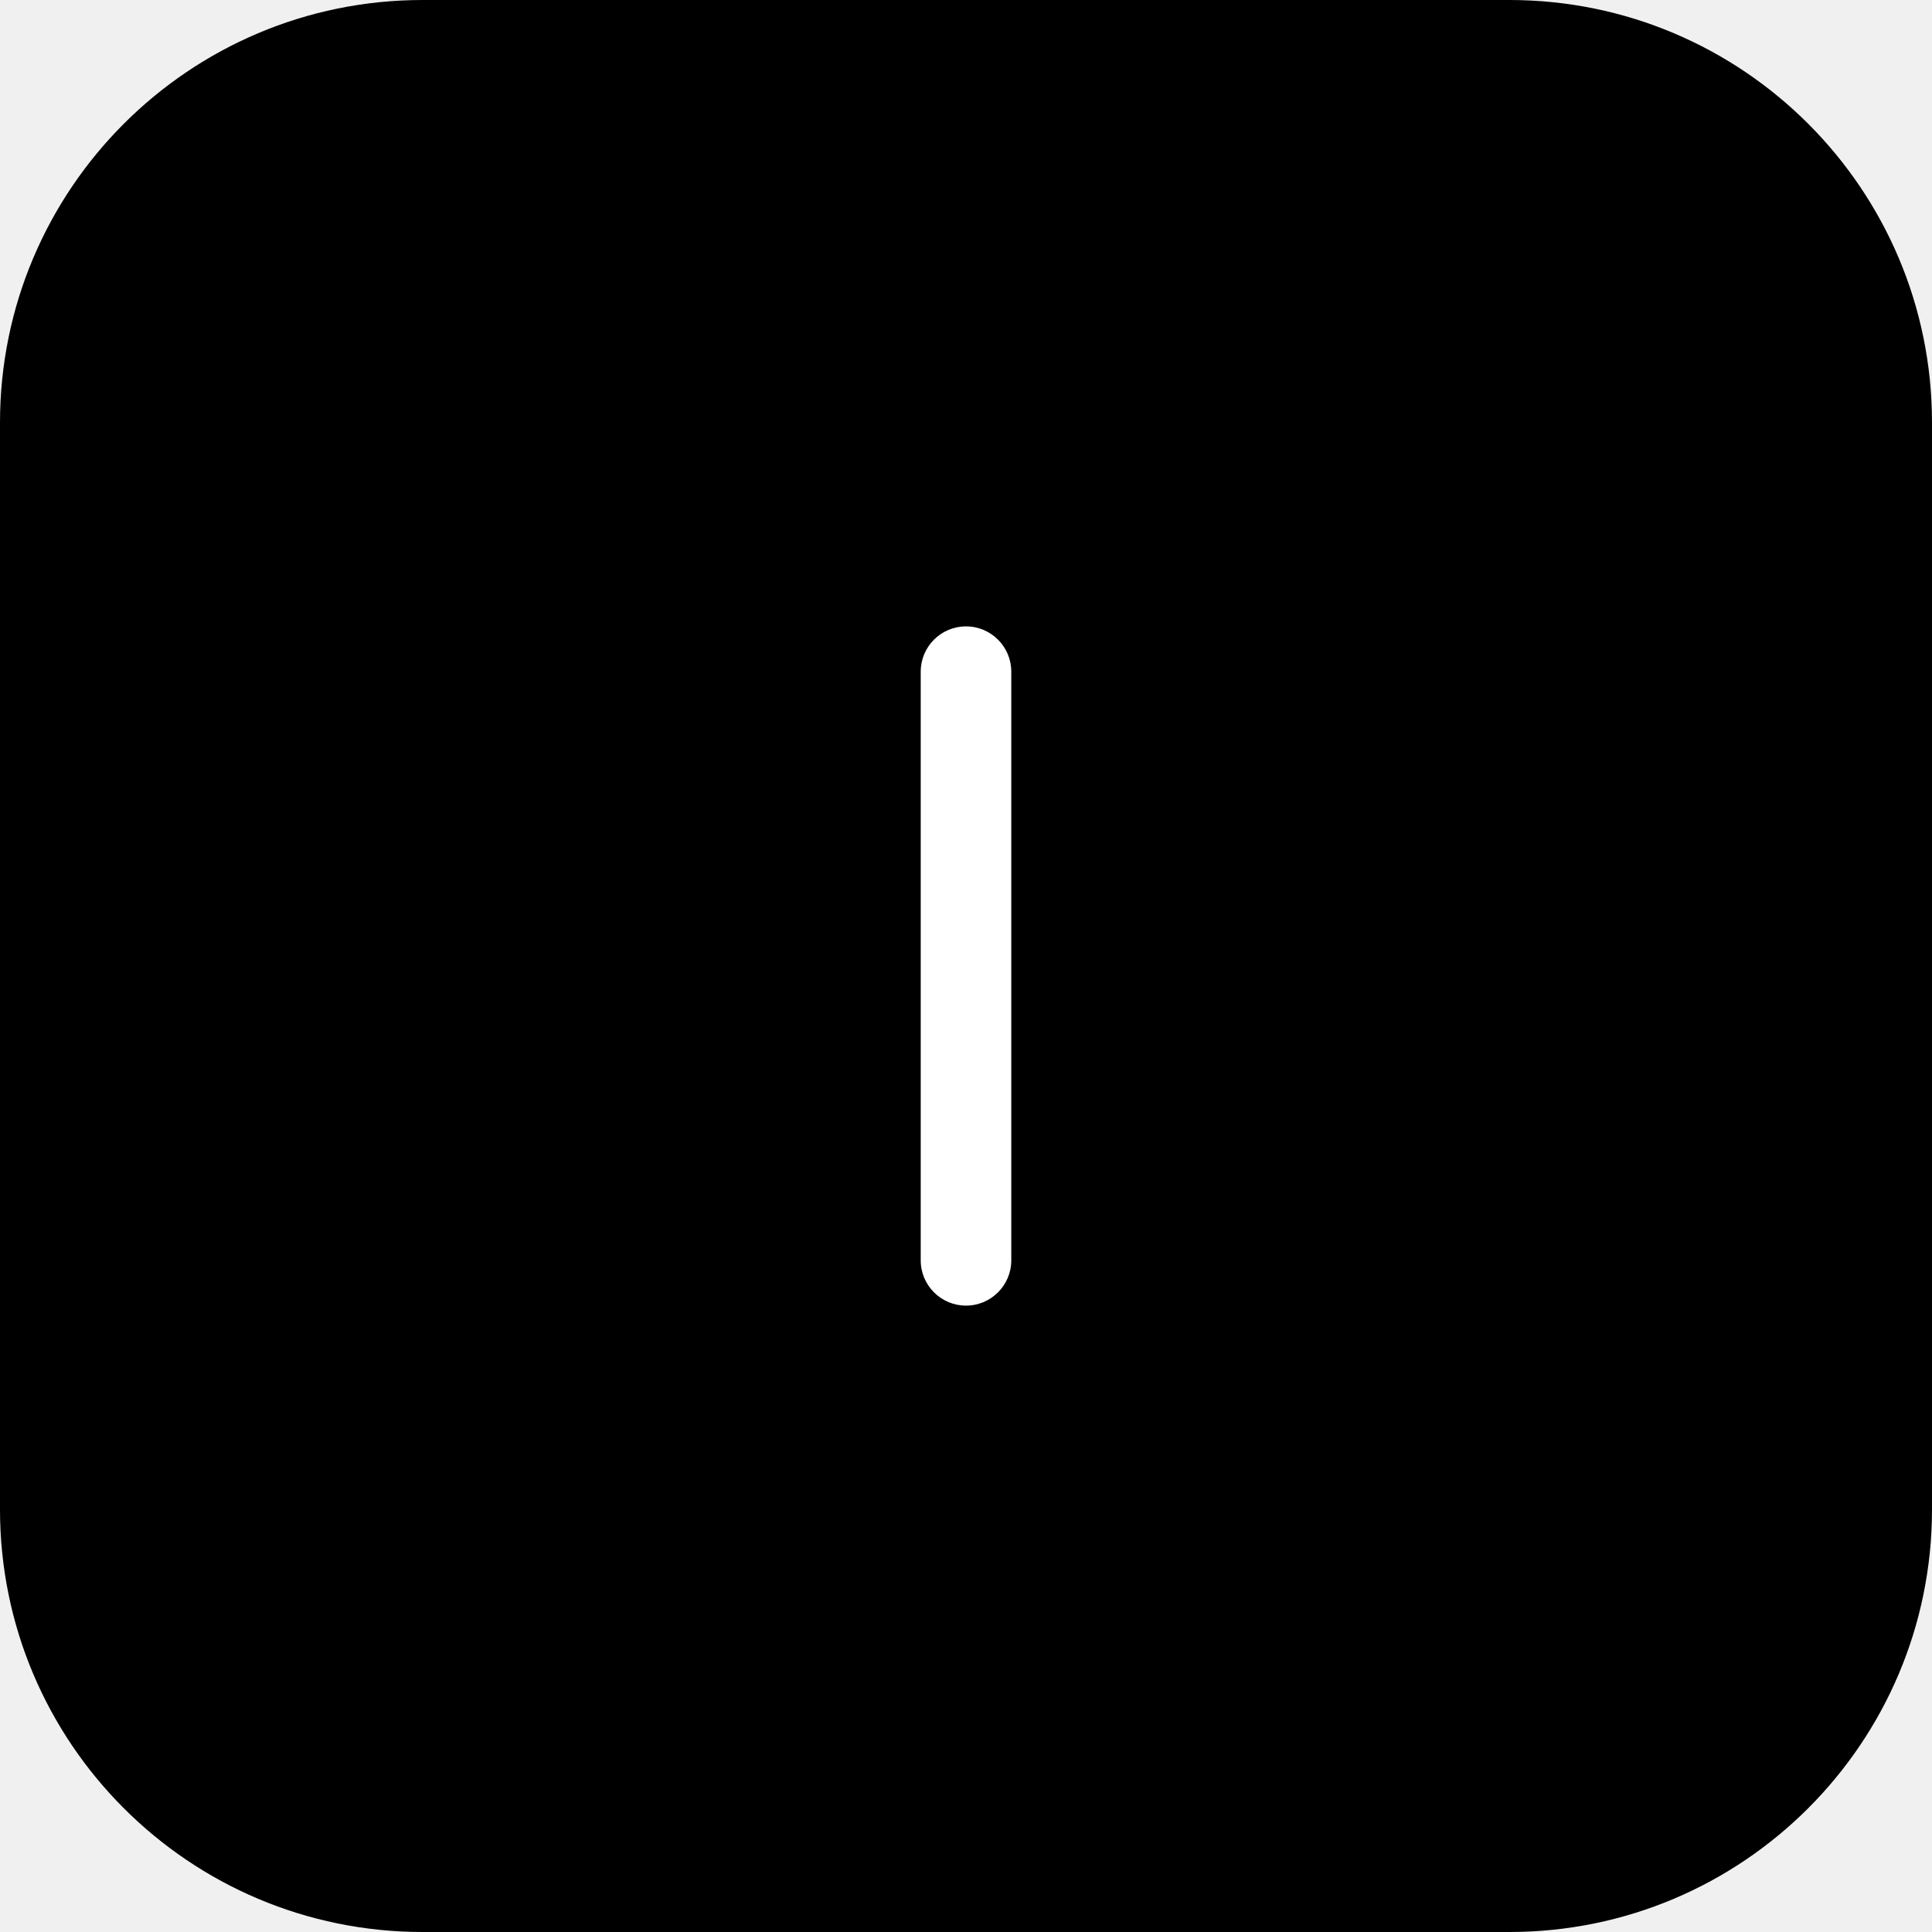
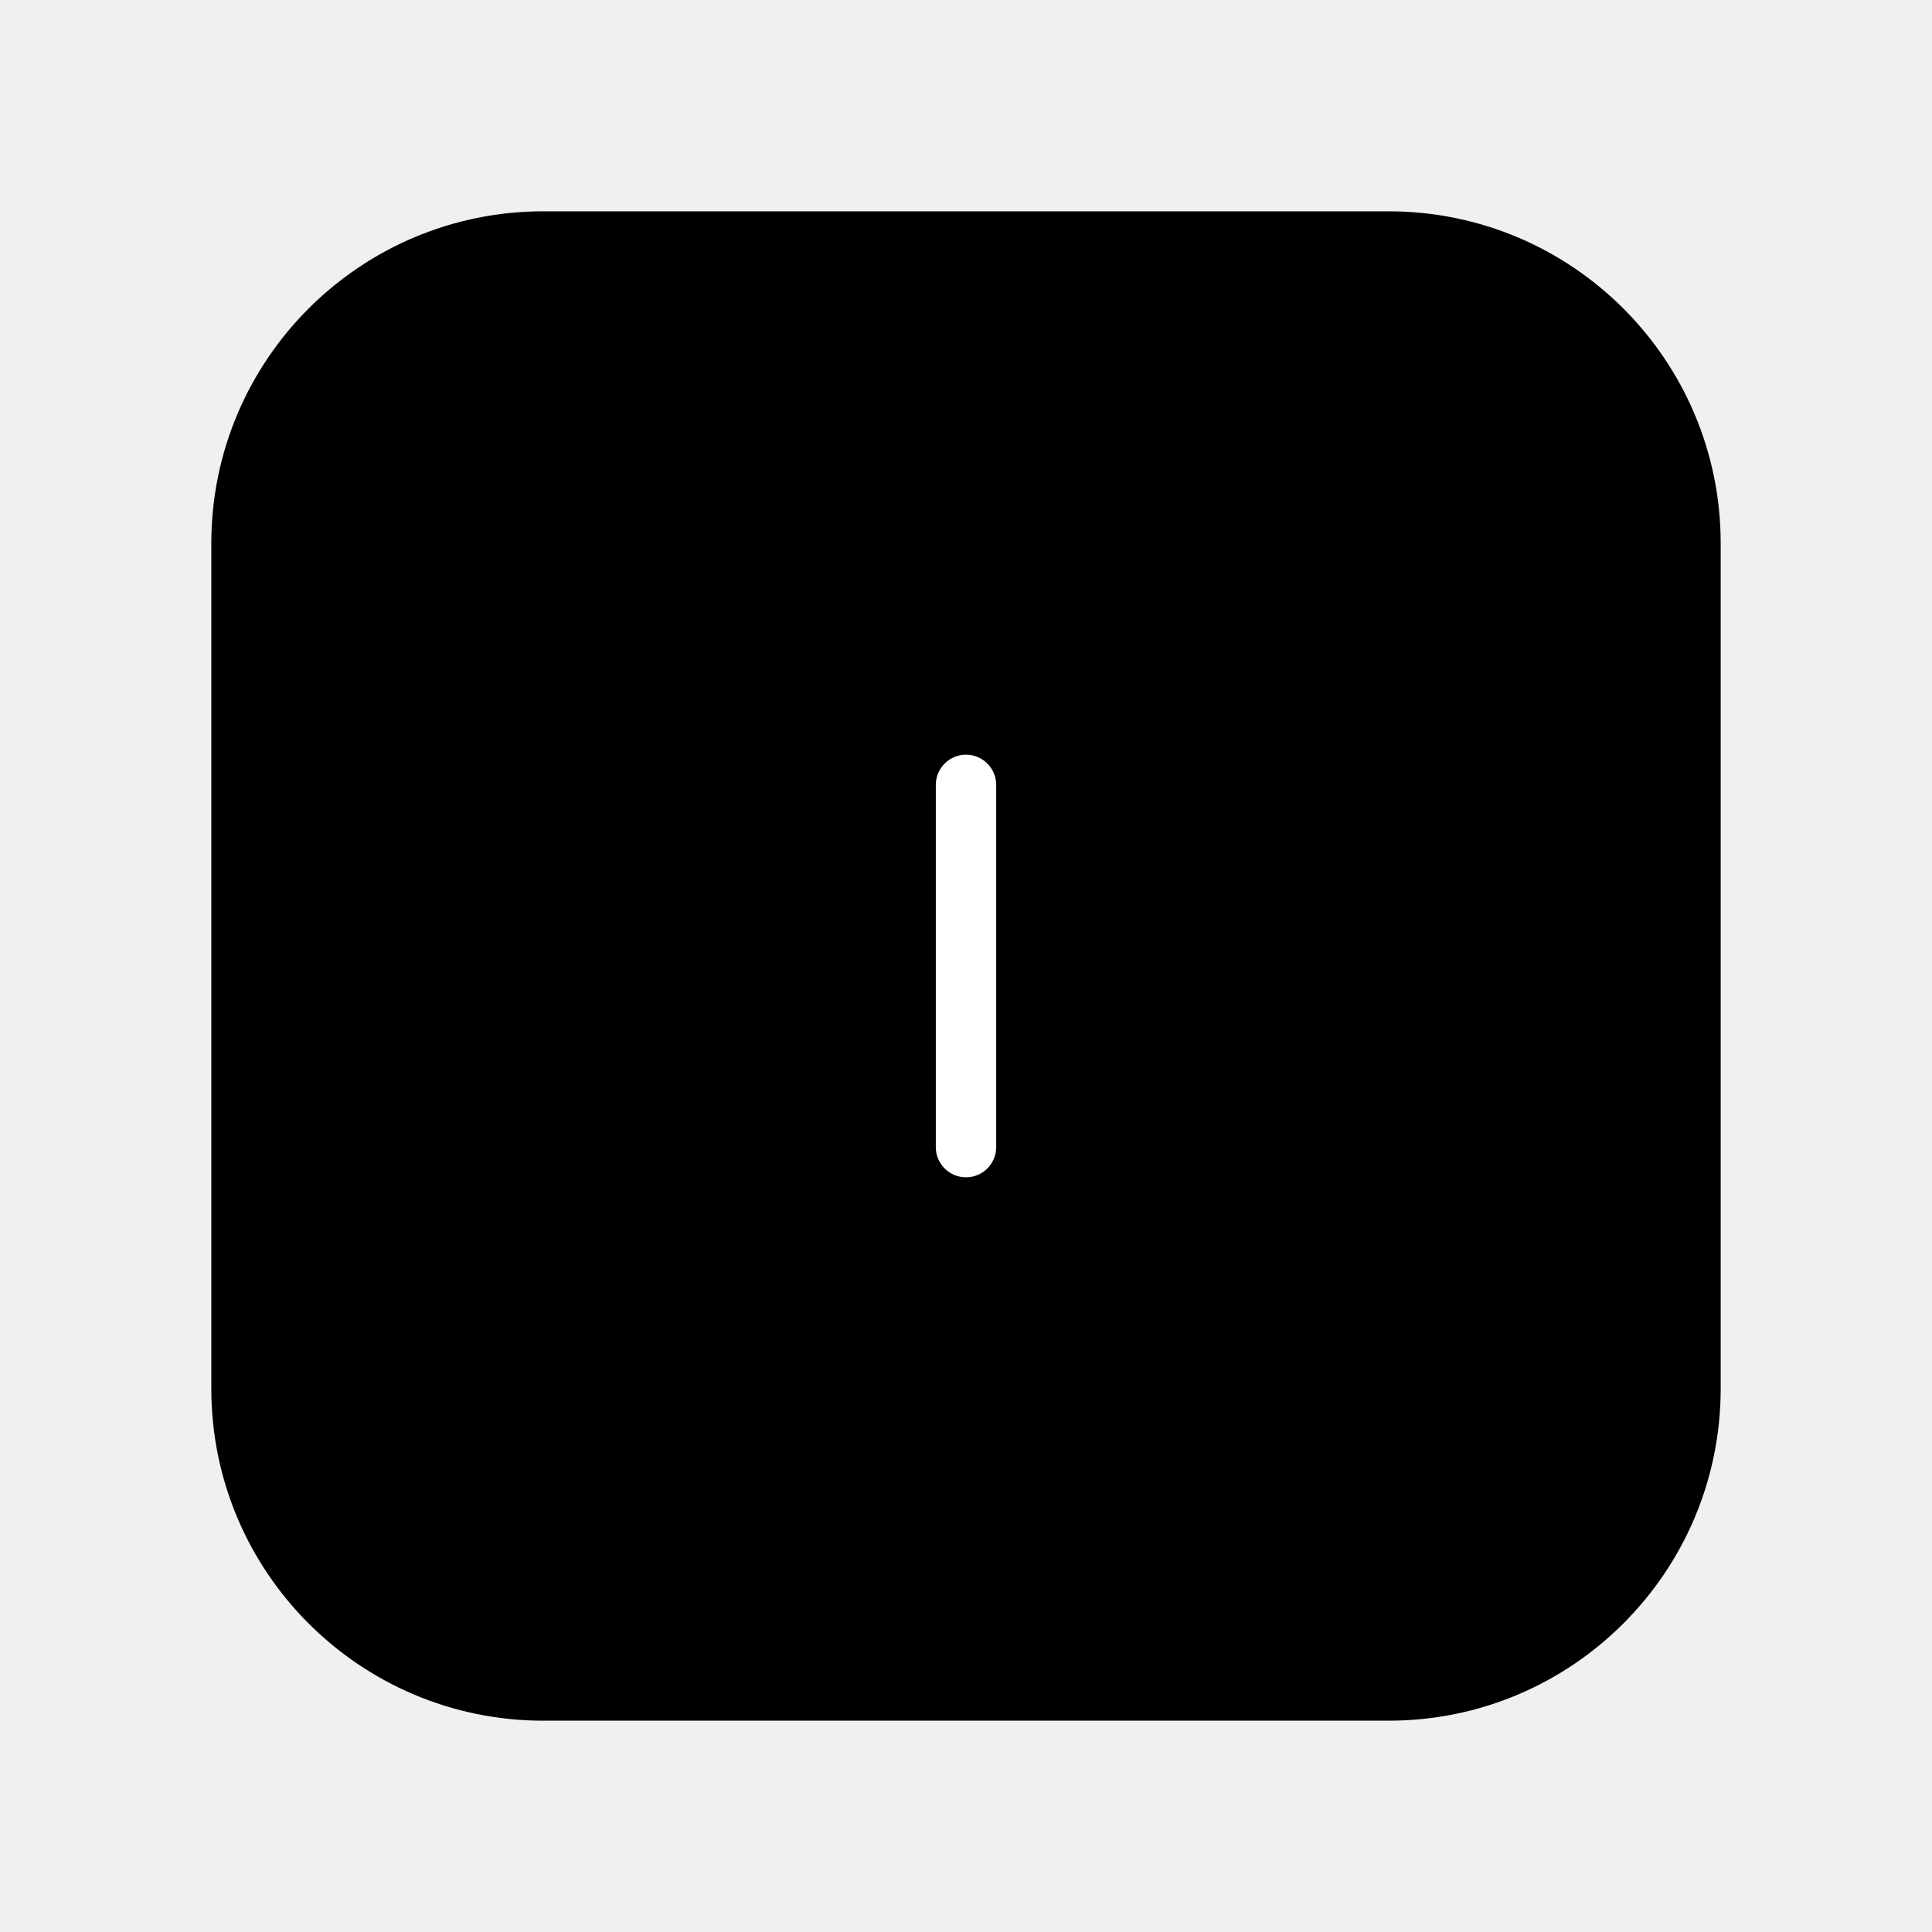
- <svg xmlns="http://www.w3.org/2000/svg" viewBox="0 0 512 512" width="512" height="512">
-   <rect width="512" height="512" rx="112" fill="#000" />
-   <rect x="244" y="166" width="24" height="180" rx="12" fill="#fff" />
+ <svg xmlns="http://www.w3.org/2000/svg" viewBox="0 0 1024 1024" width="1024" height="1024">
+   <rect x="112" y="112" width="800" height="800" rx="176" fill="#000" />
+   <rect x="496" y="400" width="32" height="224" rx="16" fill="#fff" />
</svg>
